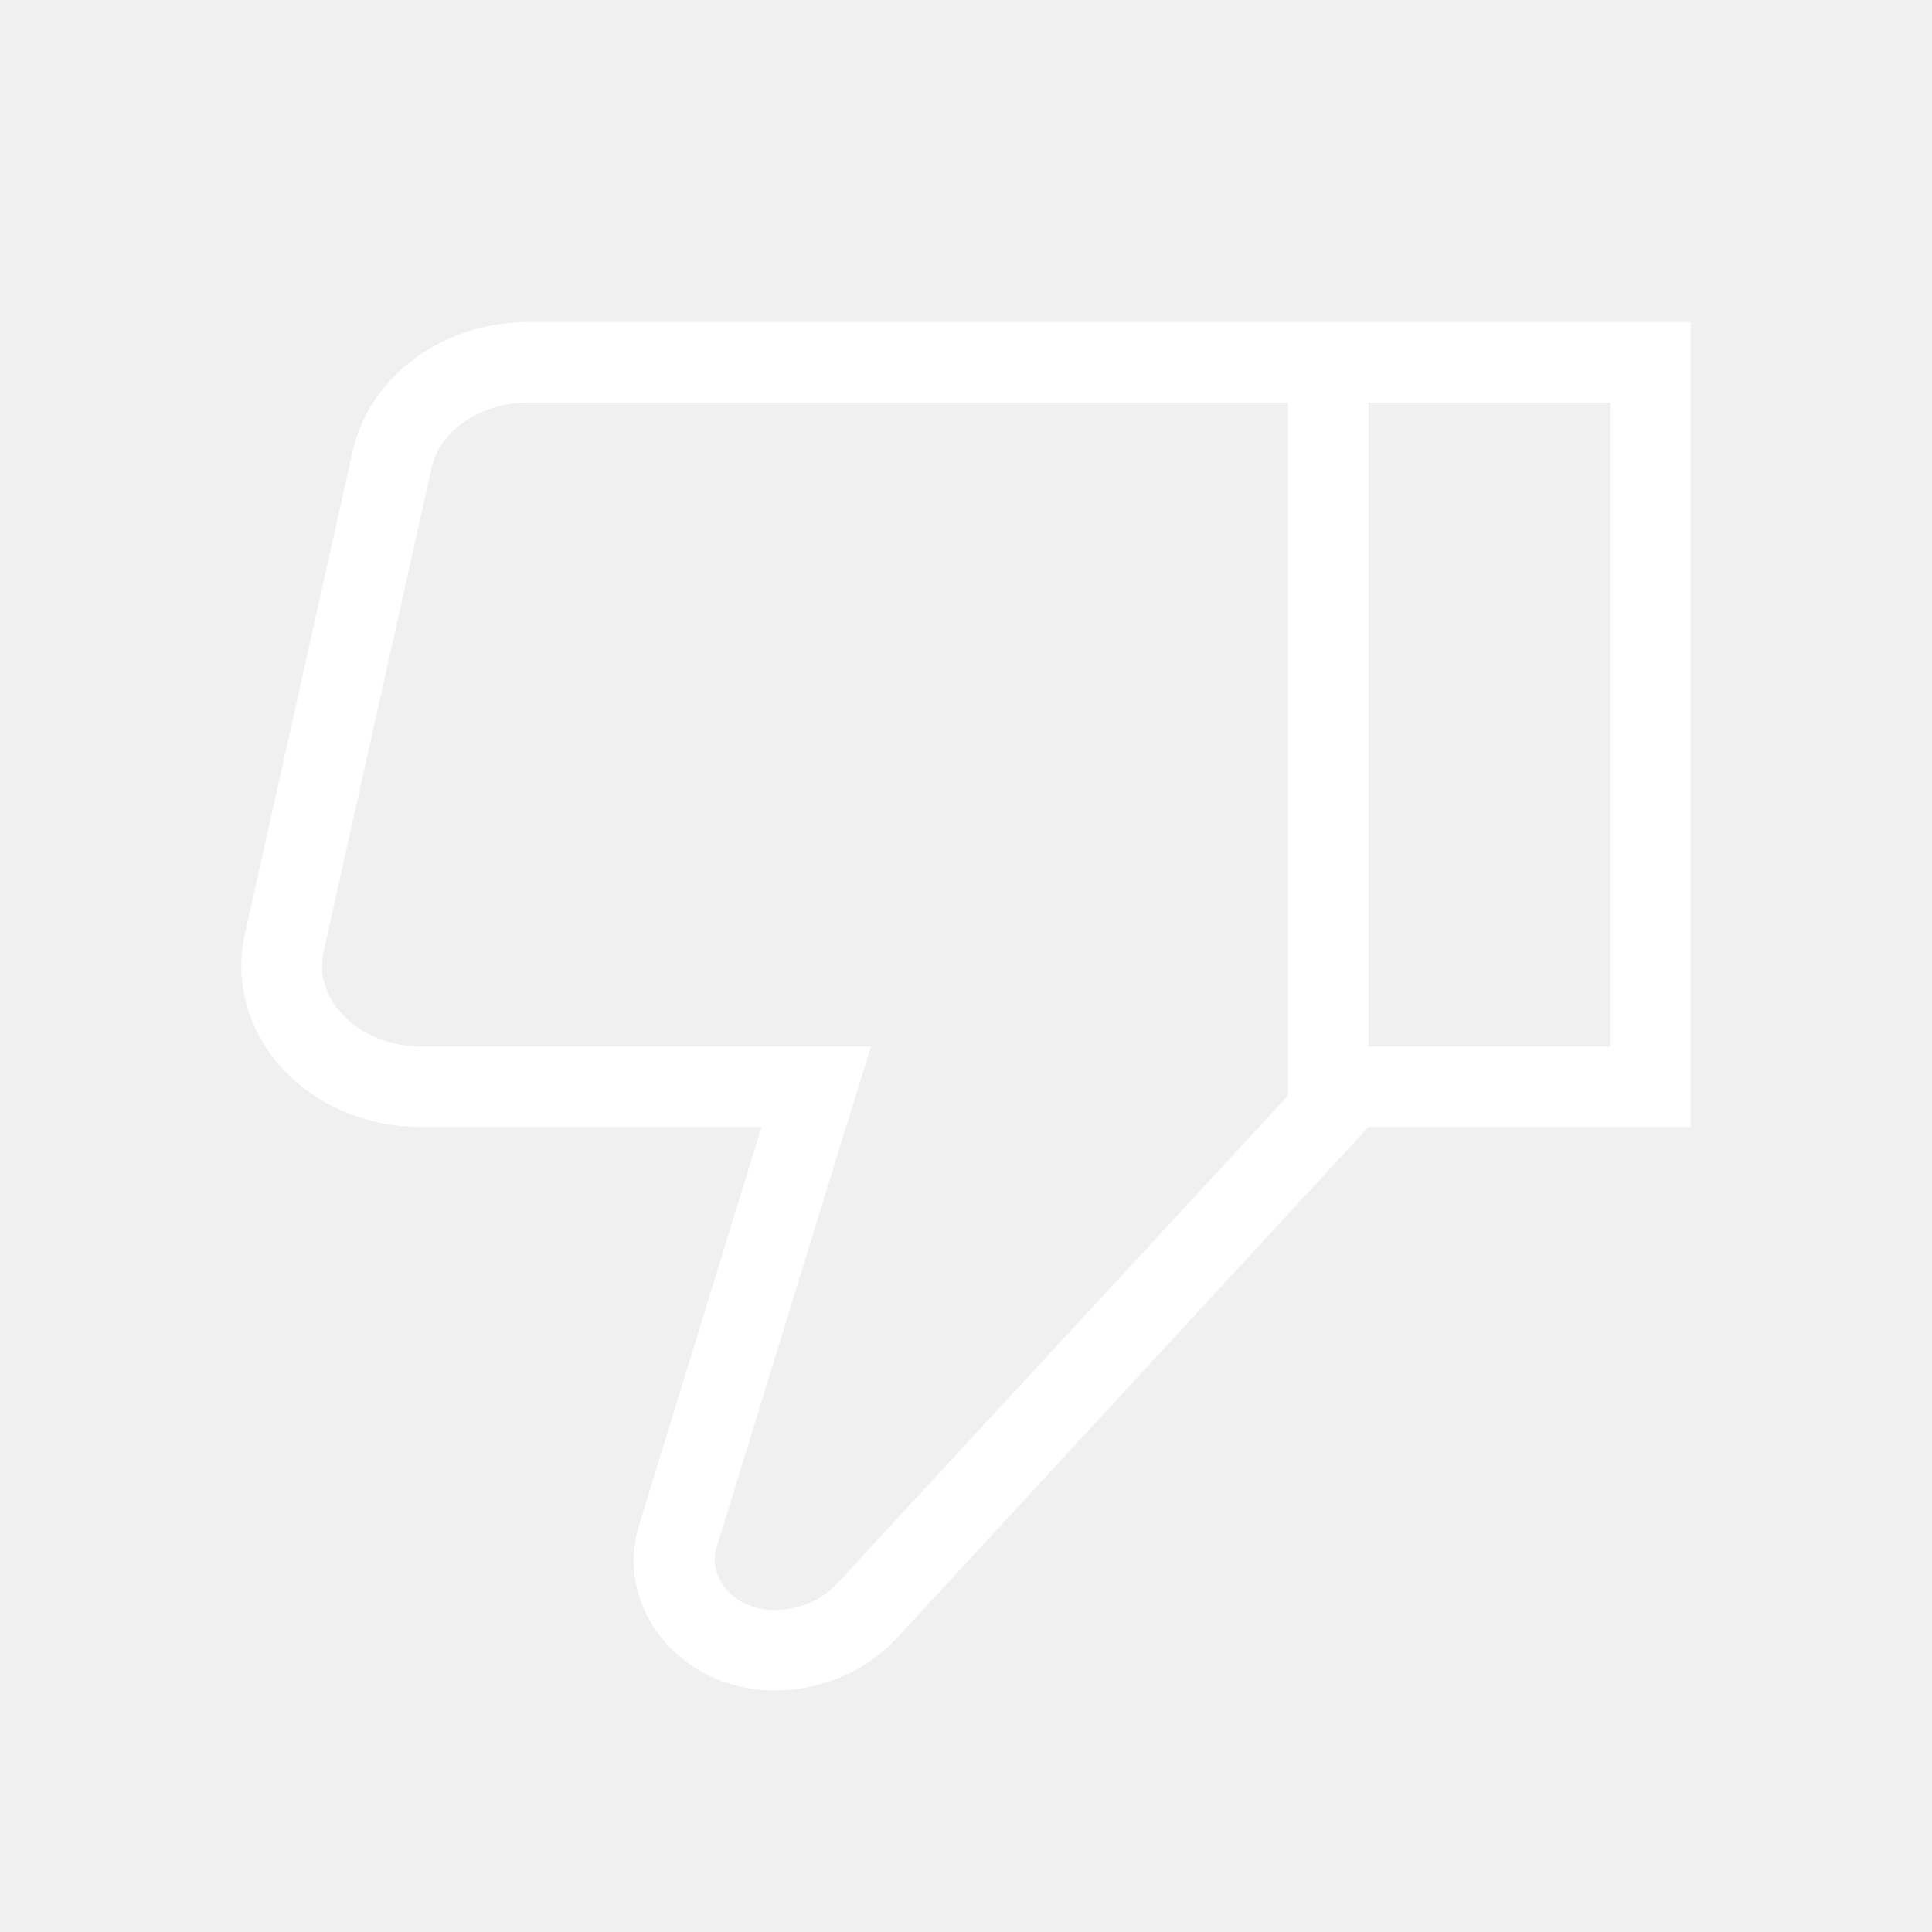
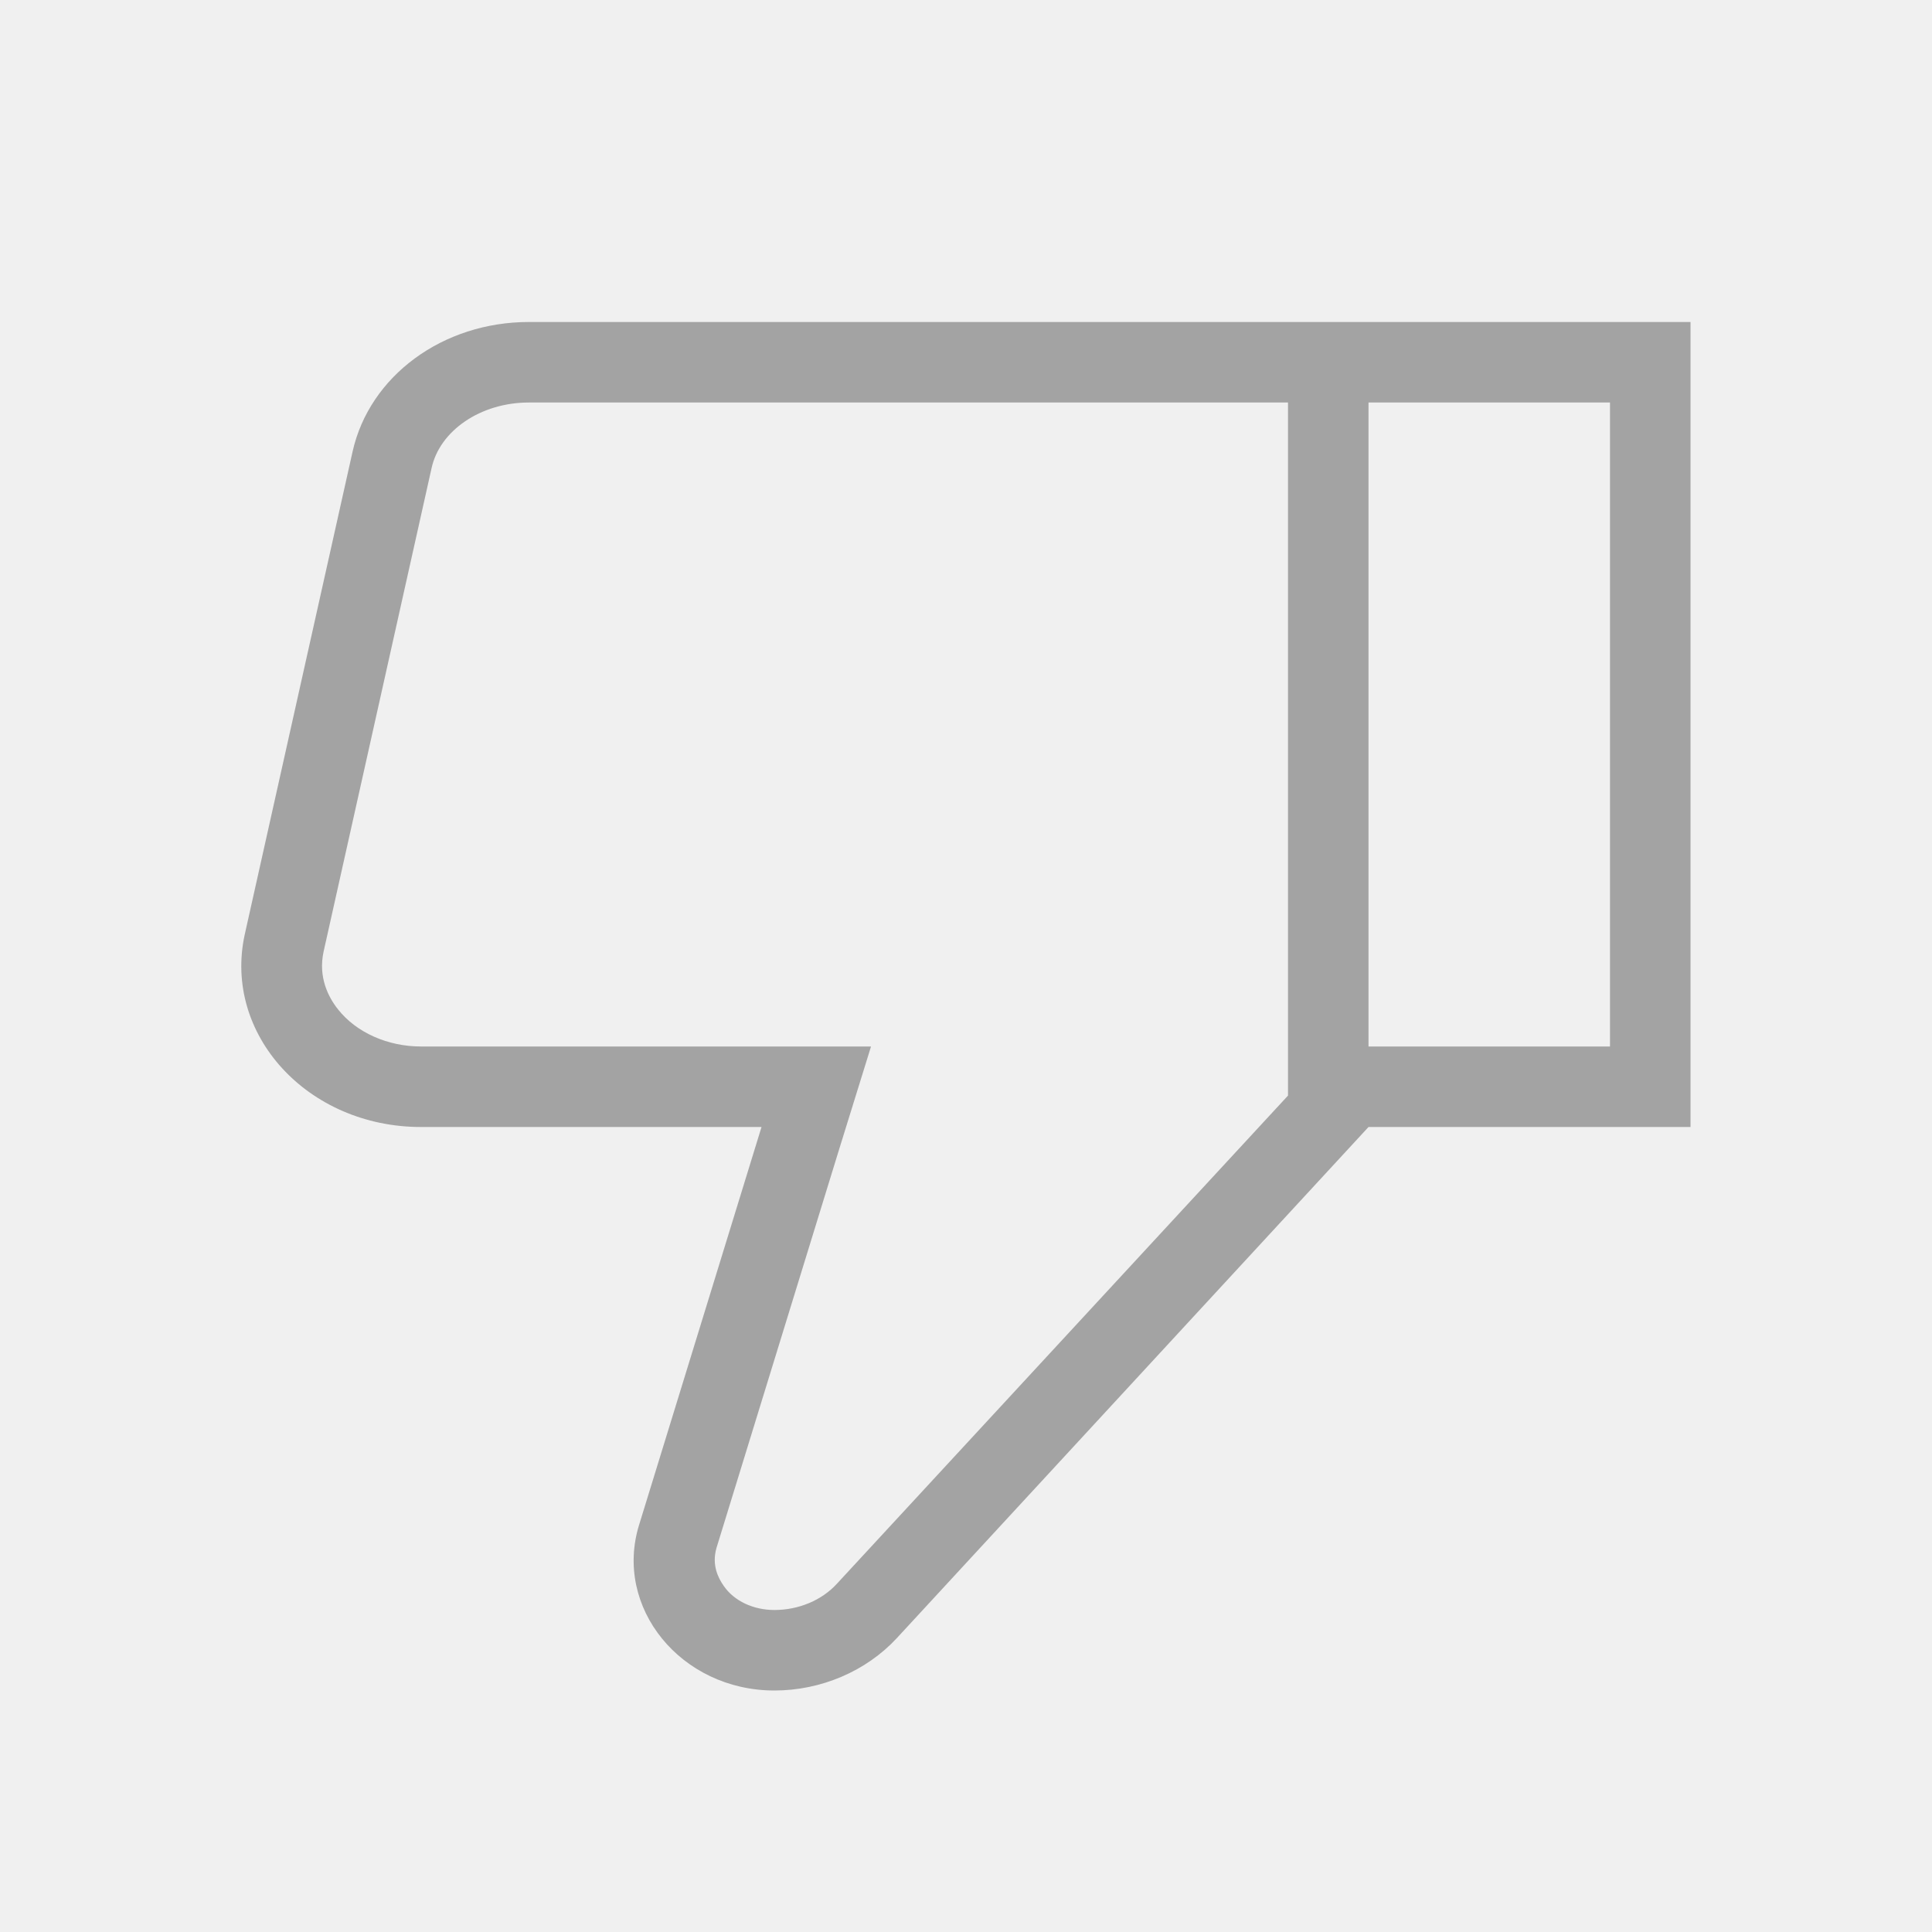
<svg xmlns="http://www.w3.org/2000/svg" width="24" height="24" viewBox="0 0 24 24" fill="none">
  <path d="M17 4H16H6.57C5.5 4 4.59 4.67 4.38 5.61L3.04 11.61C2.77 12.85 3.82 14 5.23 14H9.46L7.94 18.94C7.62 19.97 8.46 21 9.62 21C10.2 21 10.76 20.76 11.14 20.35L17 14H21V4H17ZM10.4 19.67C10.21 19.88 9.92 20 9.62 20C9.36 20 9.12 19.89 8.99 19.7C8.92 19.6 8.84 19.44 8.9 19.23L10.42 14.29L10.82 13H9.46H5.23C4.82 13 4.43 12.83 4.2 12.54C4.08 12.39 3.95 12.14 4.02 11.82L5.36 5.82C5.46 5.35 5.97 5 6.57 5H16V13.61L10.4 19.67ZM20 13H17V5H20V13Z" fill="white" />
+   <path d="M17 4H16H6.57C5.5 4 4.59 4.67 4.38 5.61L3.04 11.61C2.77 12.85 3.82 14 5.23 14H9.46L7.94 18.94C7.62 19.97 8.46 21 9.62 21C10.2 21 10.76 20.76 11.14 20.35L17 14H21V4H17ZM10.4 19.67C10.21 19.88 9.92 20 9.62 20C9.36 20 9.12 19.89 8.99 19.7C8.92 19.6 8.84 19.44 8.9 19.23L10.42 14.29L10.82 13H9.46H5.23C4.82 13 4.43 12.83 4.2 12.54C4.08 12.39 3.95 12.14 4.02 11.82L5.36 5.82C5.46 5.35 5.97 5 6.57 5H16V13.61L10.4 19.67ZM20 13H17V5H20V13Z" fill="black" fill-opacity="0.2" />
+   <path d="M17 4H16H6.57C5.5 4 4.59 4.67 4.38 5.61L3.04 11.61C2.77 12.85 3.82 14 5.23 14H9.46L7.94 18.94C7.62 19.97 8.46 21 9.62 21C10.2 21 10.76 20.76 11.14 20.35L17 14H21V4H17ZM10.4 19.67C10.21 19.88 9.92 20 9.62 20C9.36 20 9.12 19.89 8.99 19.7C8.92 19.6 8.84 19.44 8.9 19.23L10.42 14.29L10.82 13H9.46H5.23C4.82 13 4.43 12.83 4.2 12.54C4.08 12.39 3.95 12.14 4.02 11.82L5.36 5.82C5.46 5.35 5.97 5 6.57 5H16V13.61L10.4 19.67ZM20 13H17V5H20V13Z" fill="black" fill-opacity="0.2" />
</svg>
